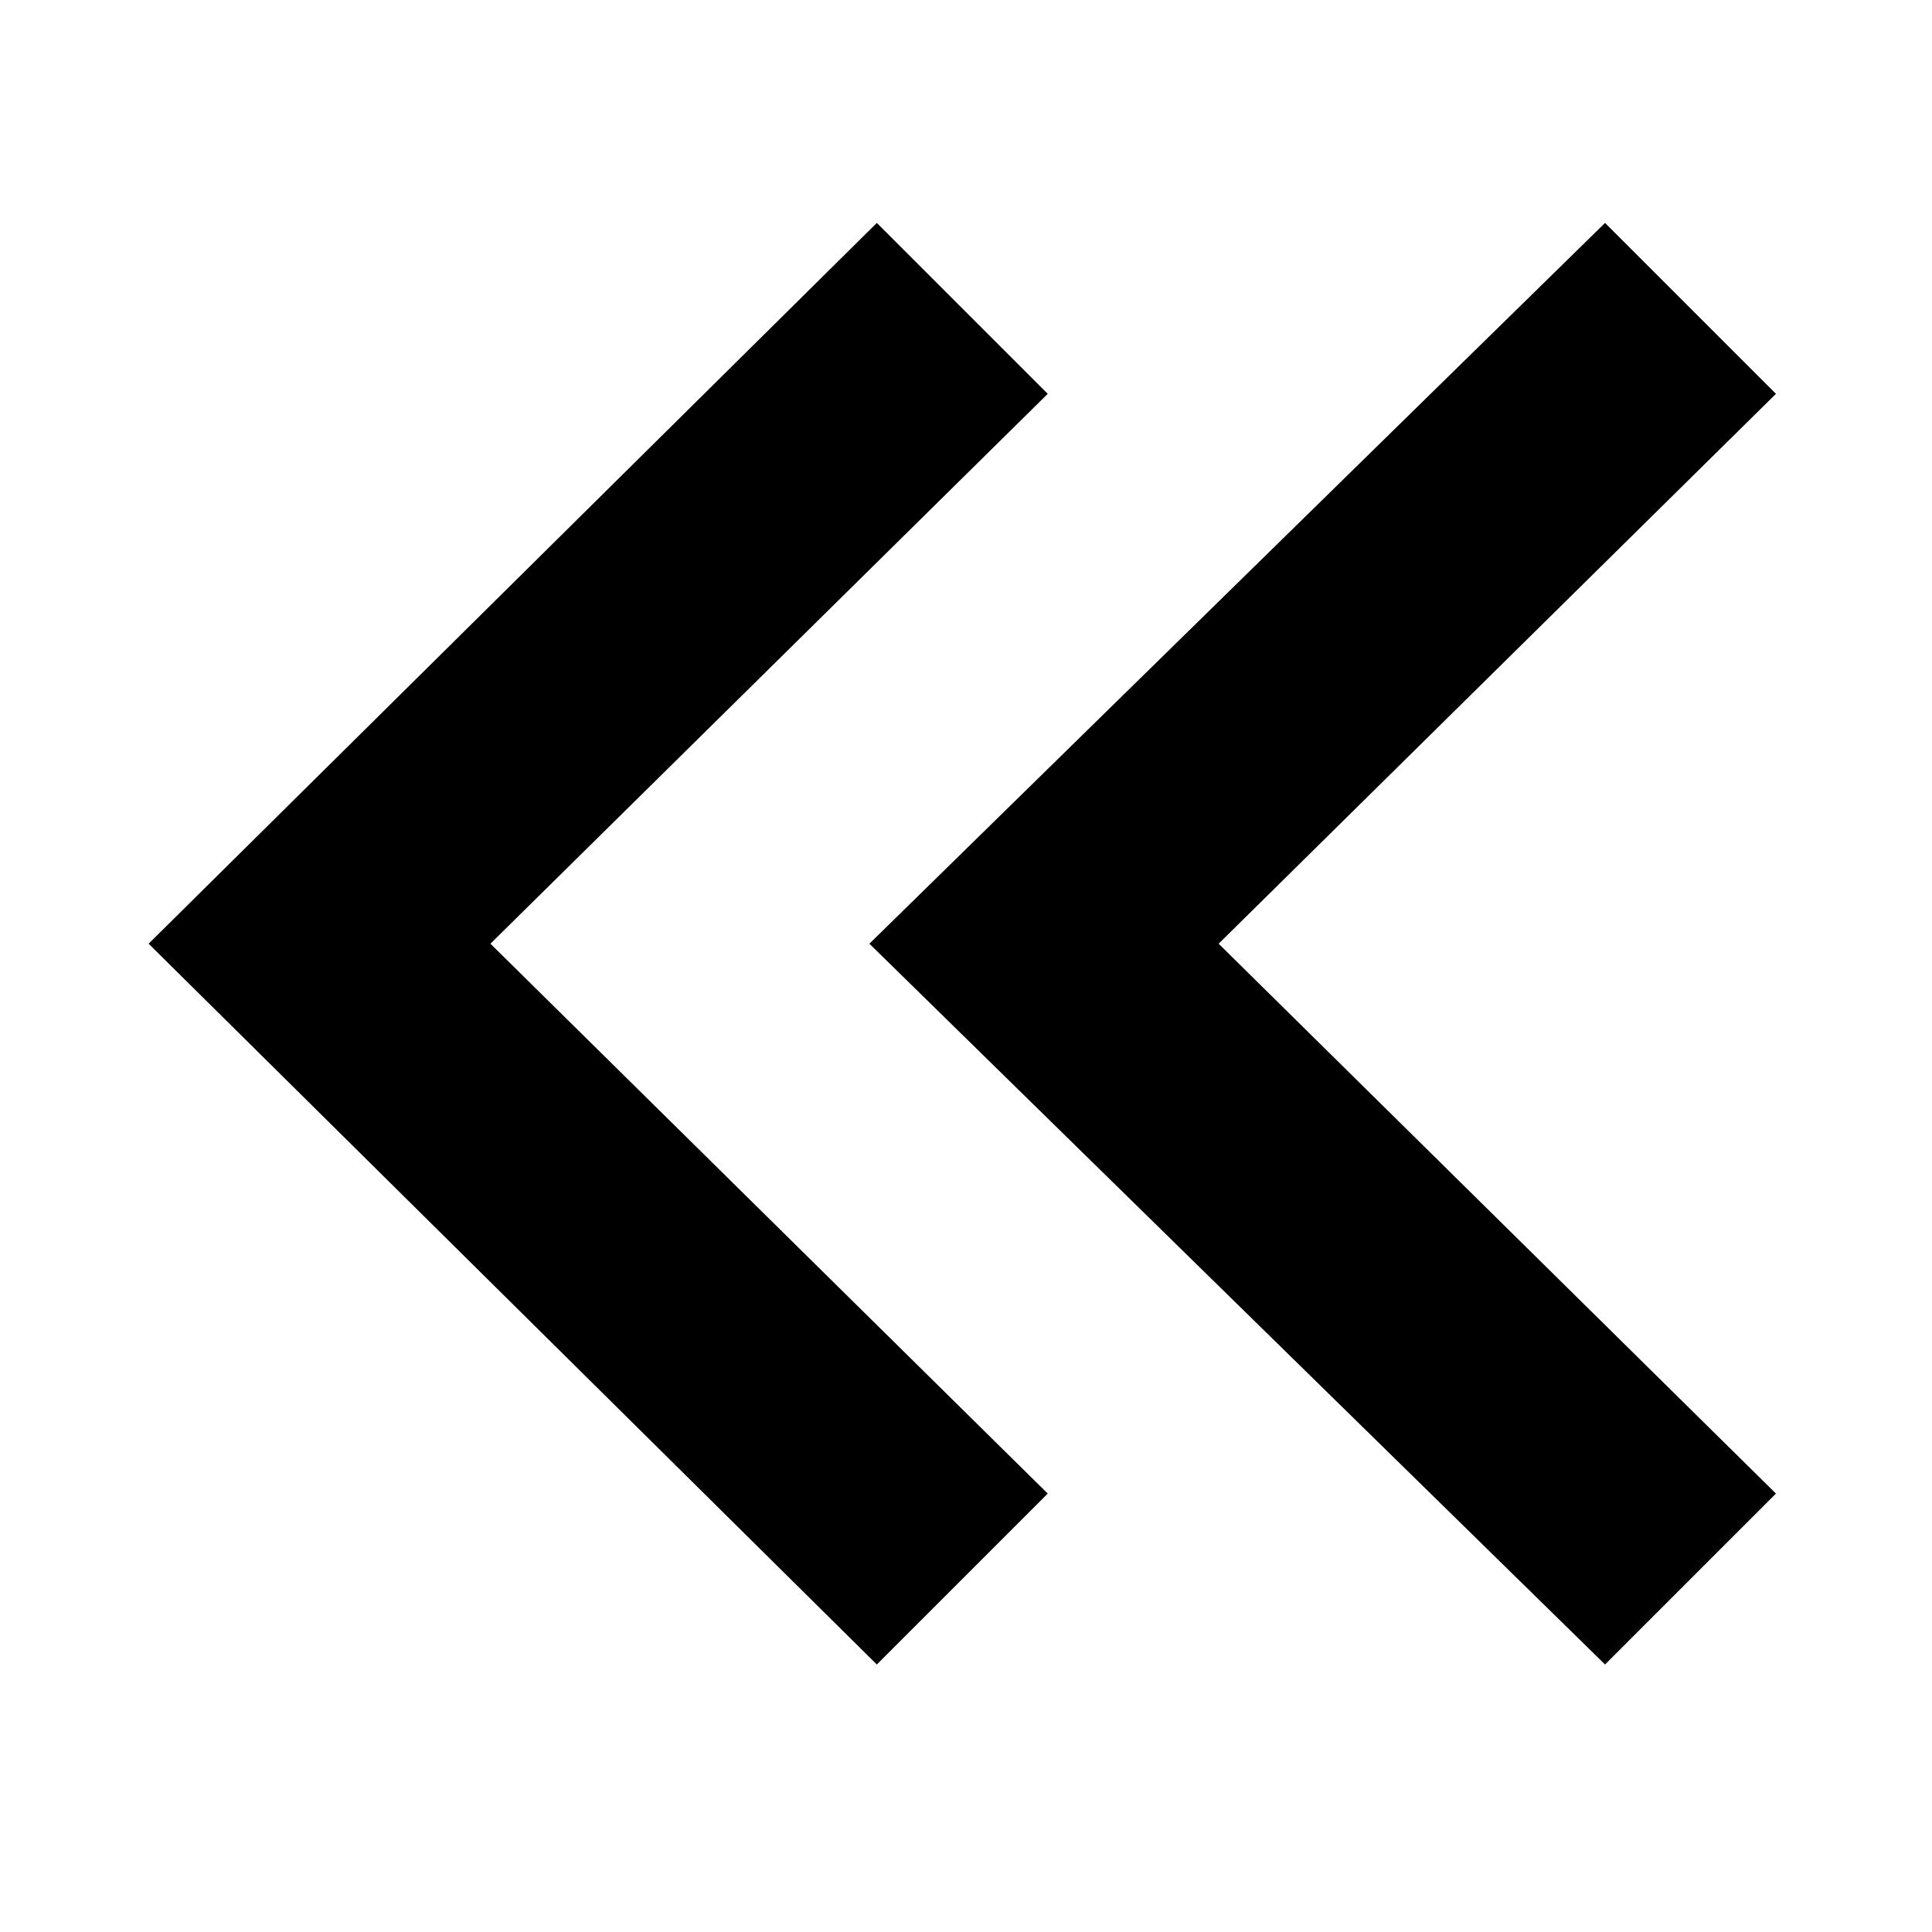
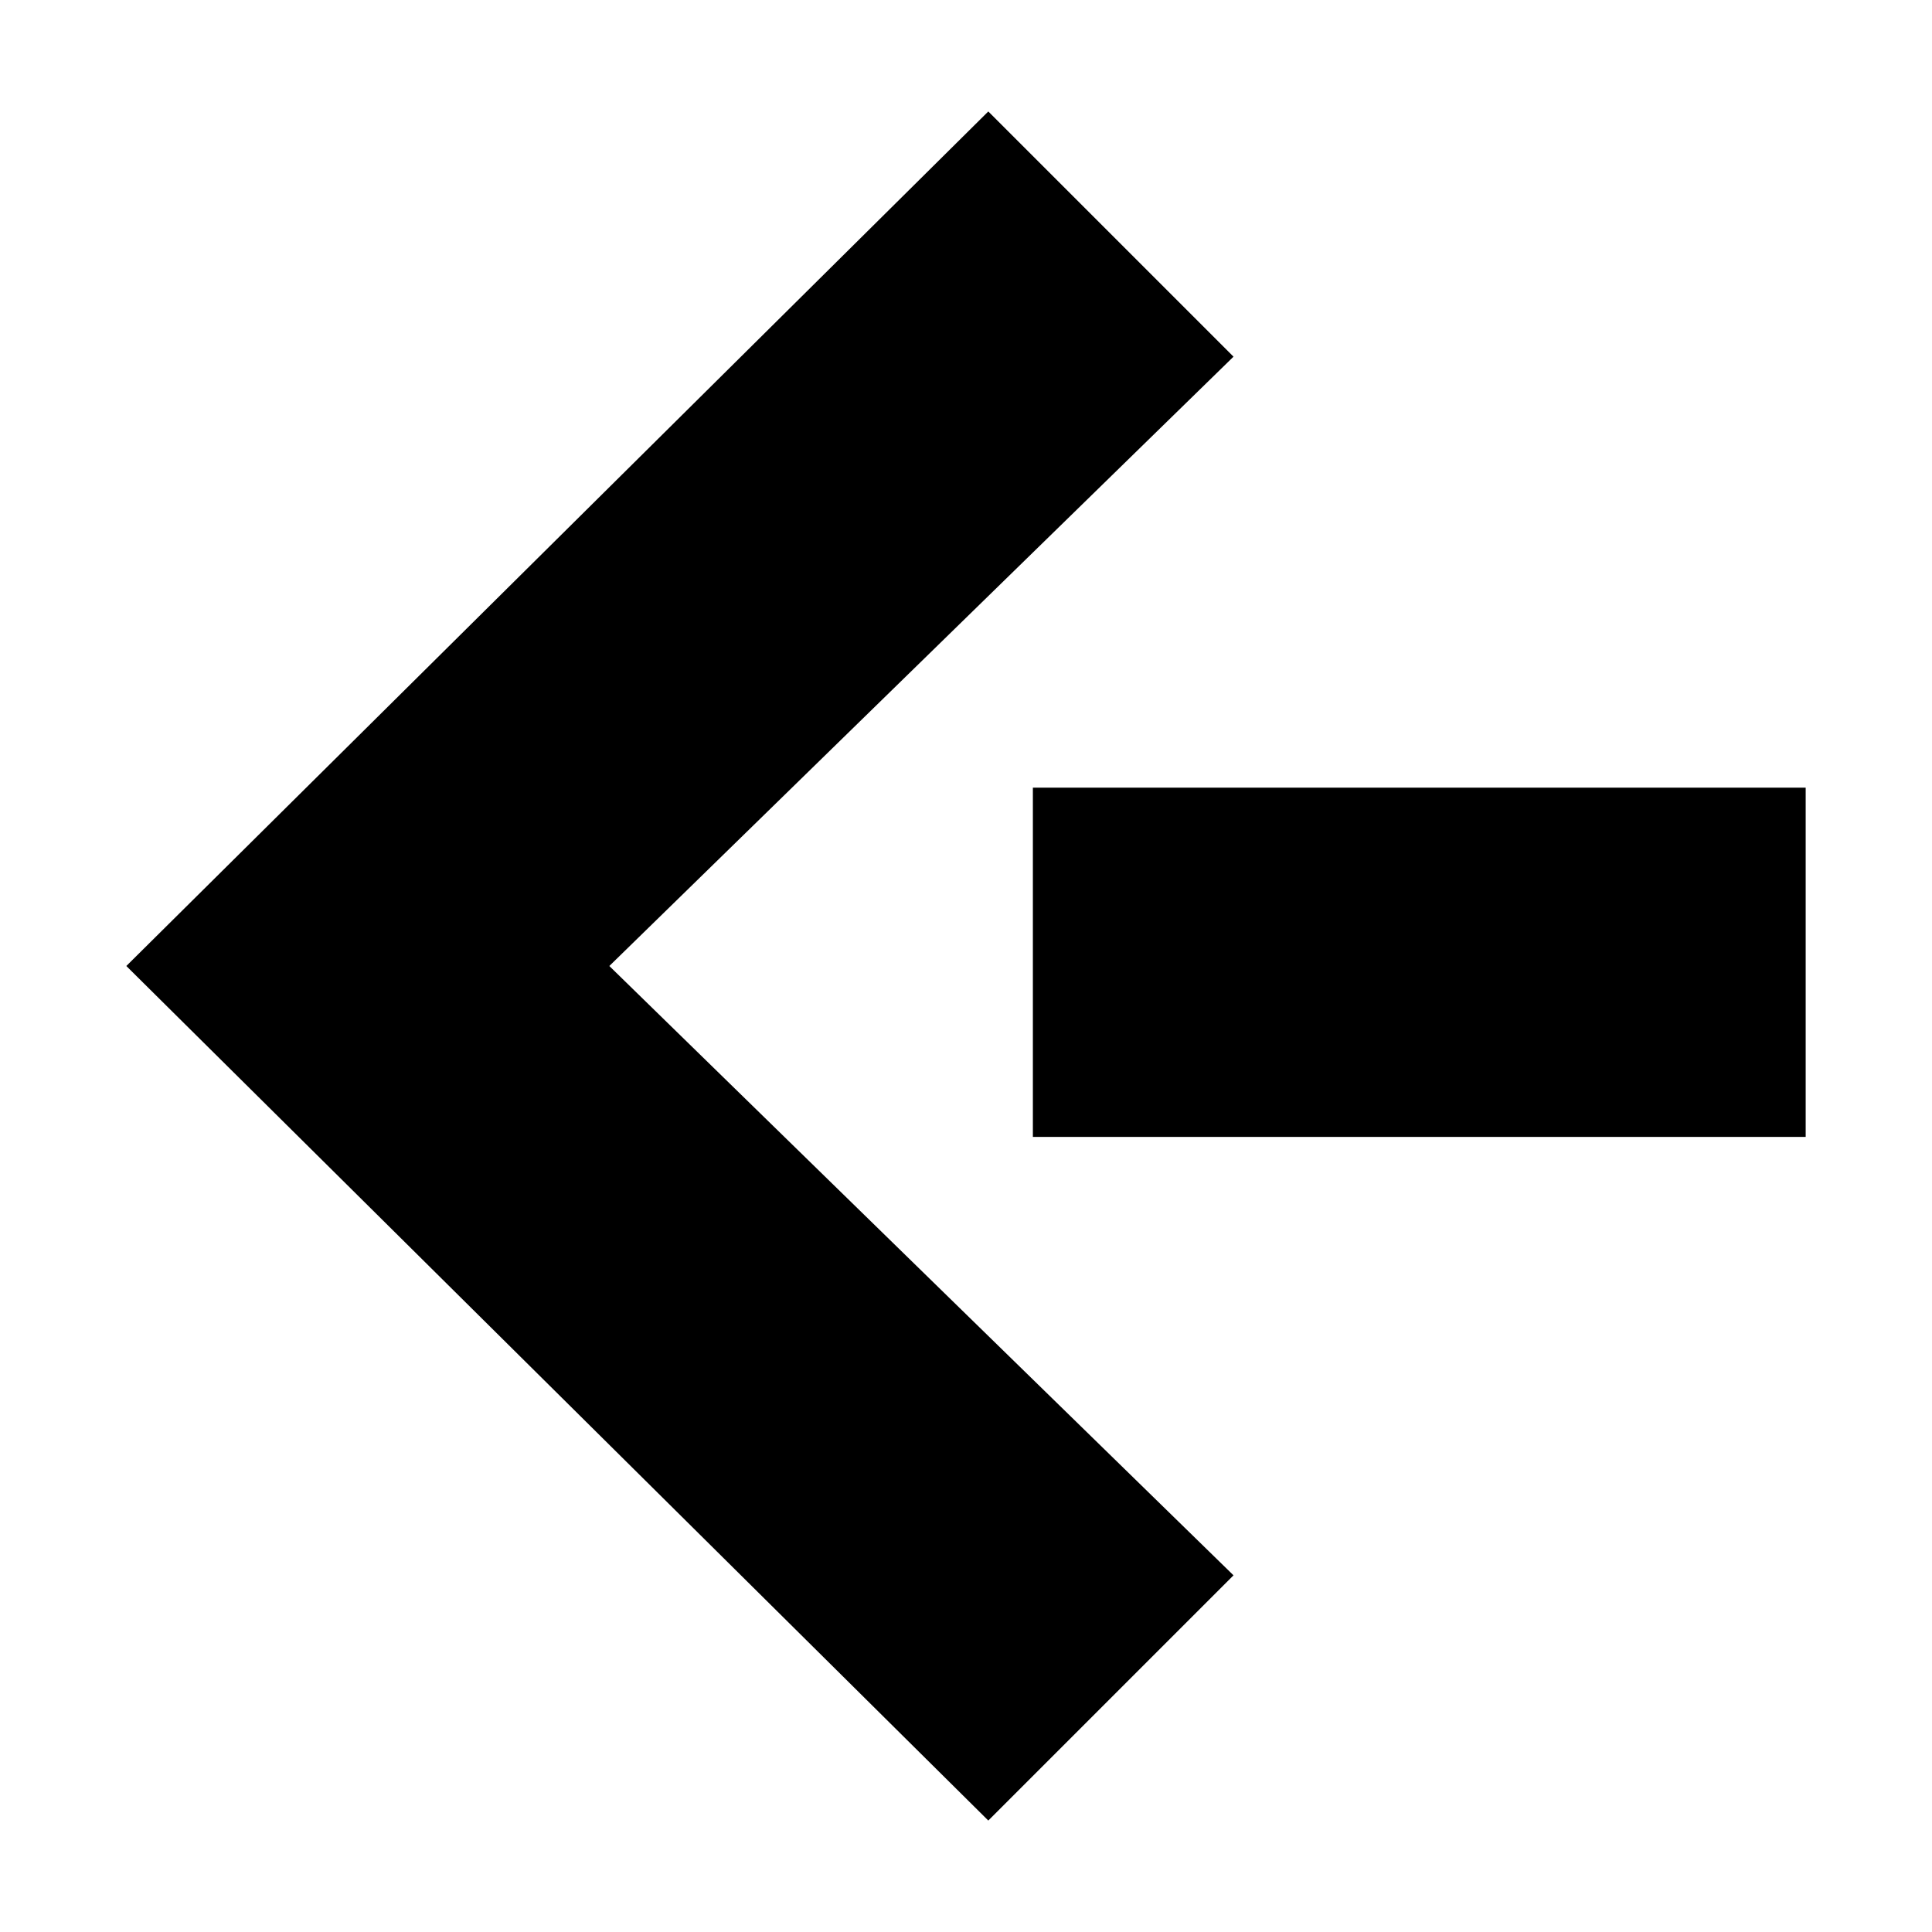
- <svg xmlns="http://www.w3.org/2000/svg" version="1.1" id="Layer_1" x="0" y="0" viewBox="0 0 26 26" xml:space="preserve">
-   <path id="Fill-1" d="M21.6 3l-9.9 9.7 9.9 9.7 2.3-2.3-7.5-7.4 7.5-7.4z" />
-   <path id="Fill-2" d="M11.8 3L2 12.7l9.8 9.7 2.3-2.3-7.5-7.4 7.5-7.4z" />
+ <svg xmlns="http://www.w3.org/2000/svg" version="1.1" id="Layer_1" x="0px" y="0px" viewBox="0 0 26 26" style="enable-background:new 0 0 26 26;" xml:space="preserve">
+   <g id="Layer_2">
+     <g>
+       <polygon points="16.6,4.8 13.3,1.5 1.7,13 13.3,24.5 16.6,21.2 8.2,13   " />
+       <rect x="13.9" y="10.6" width="10.4" height="4.7" />
+     </g>
+   </g>
</svg>
